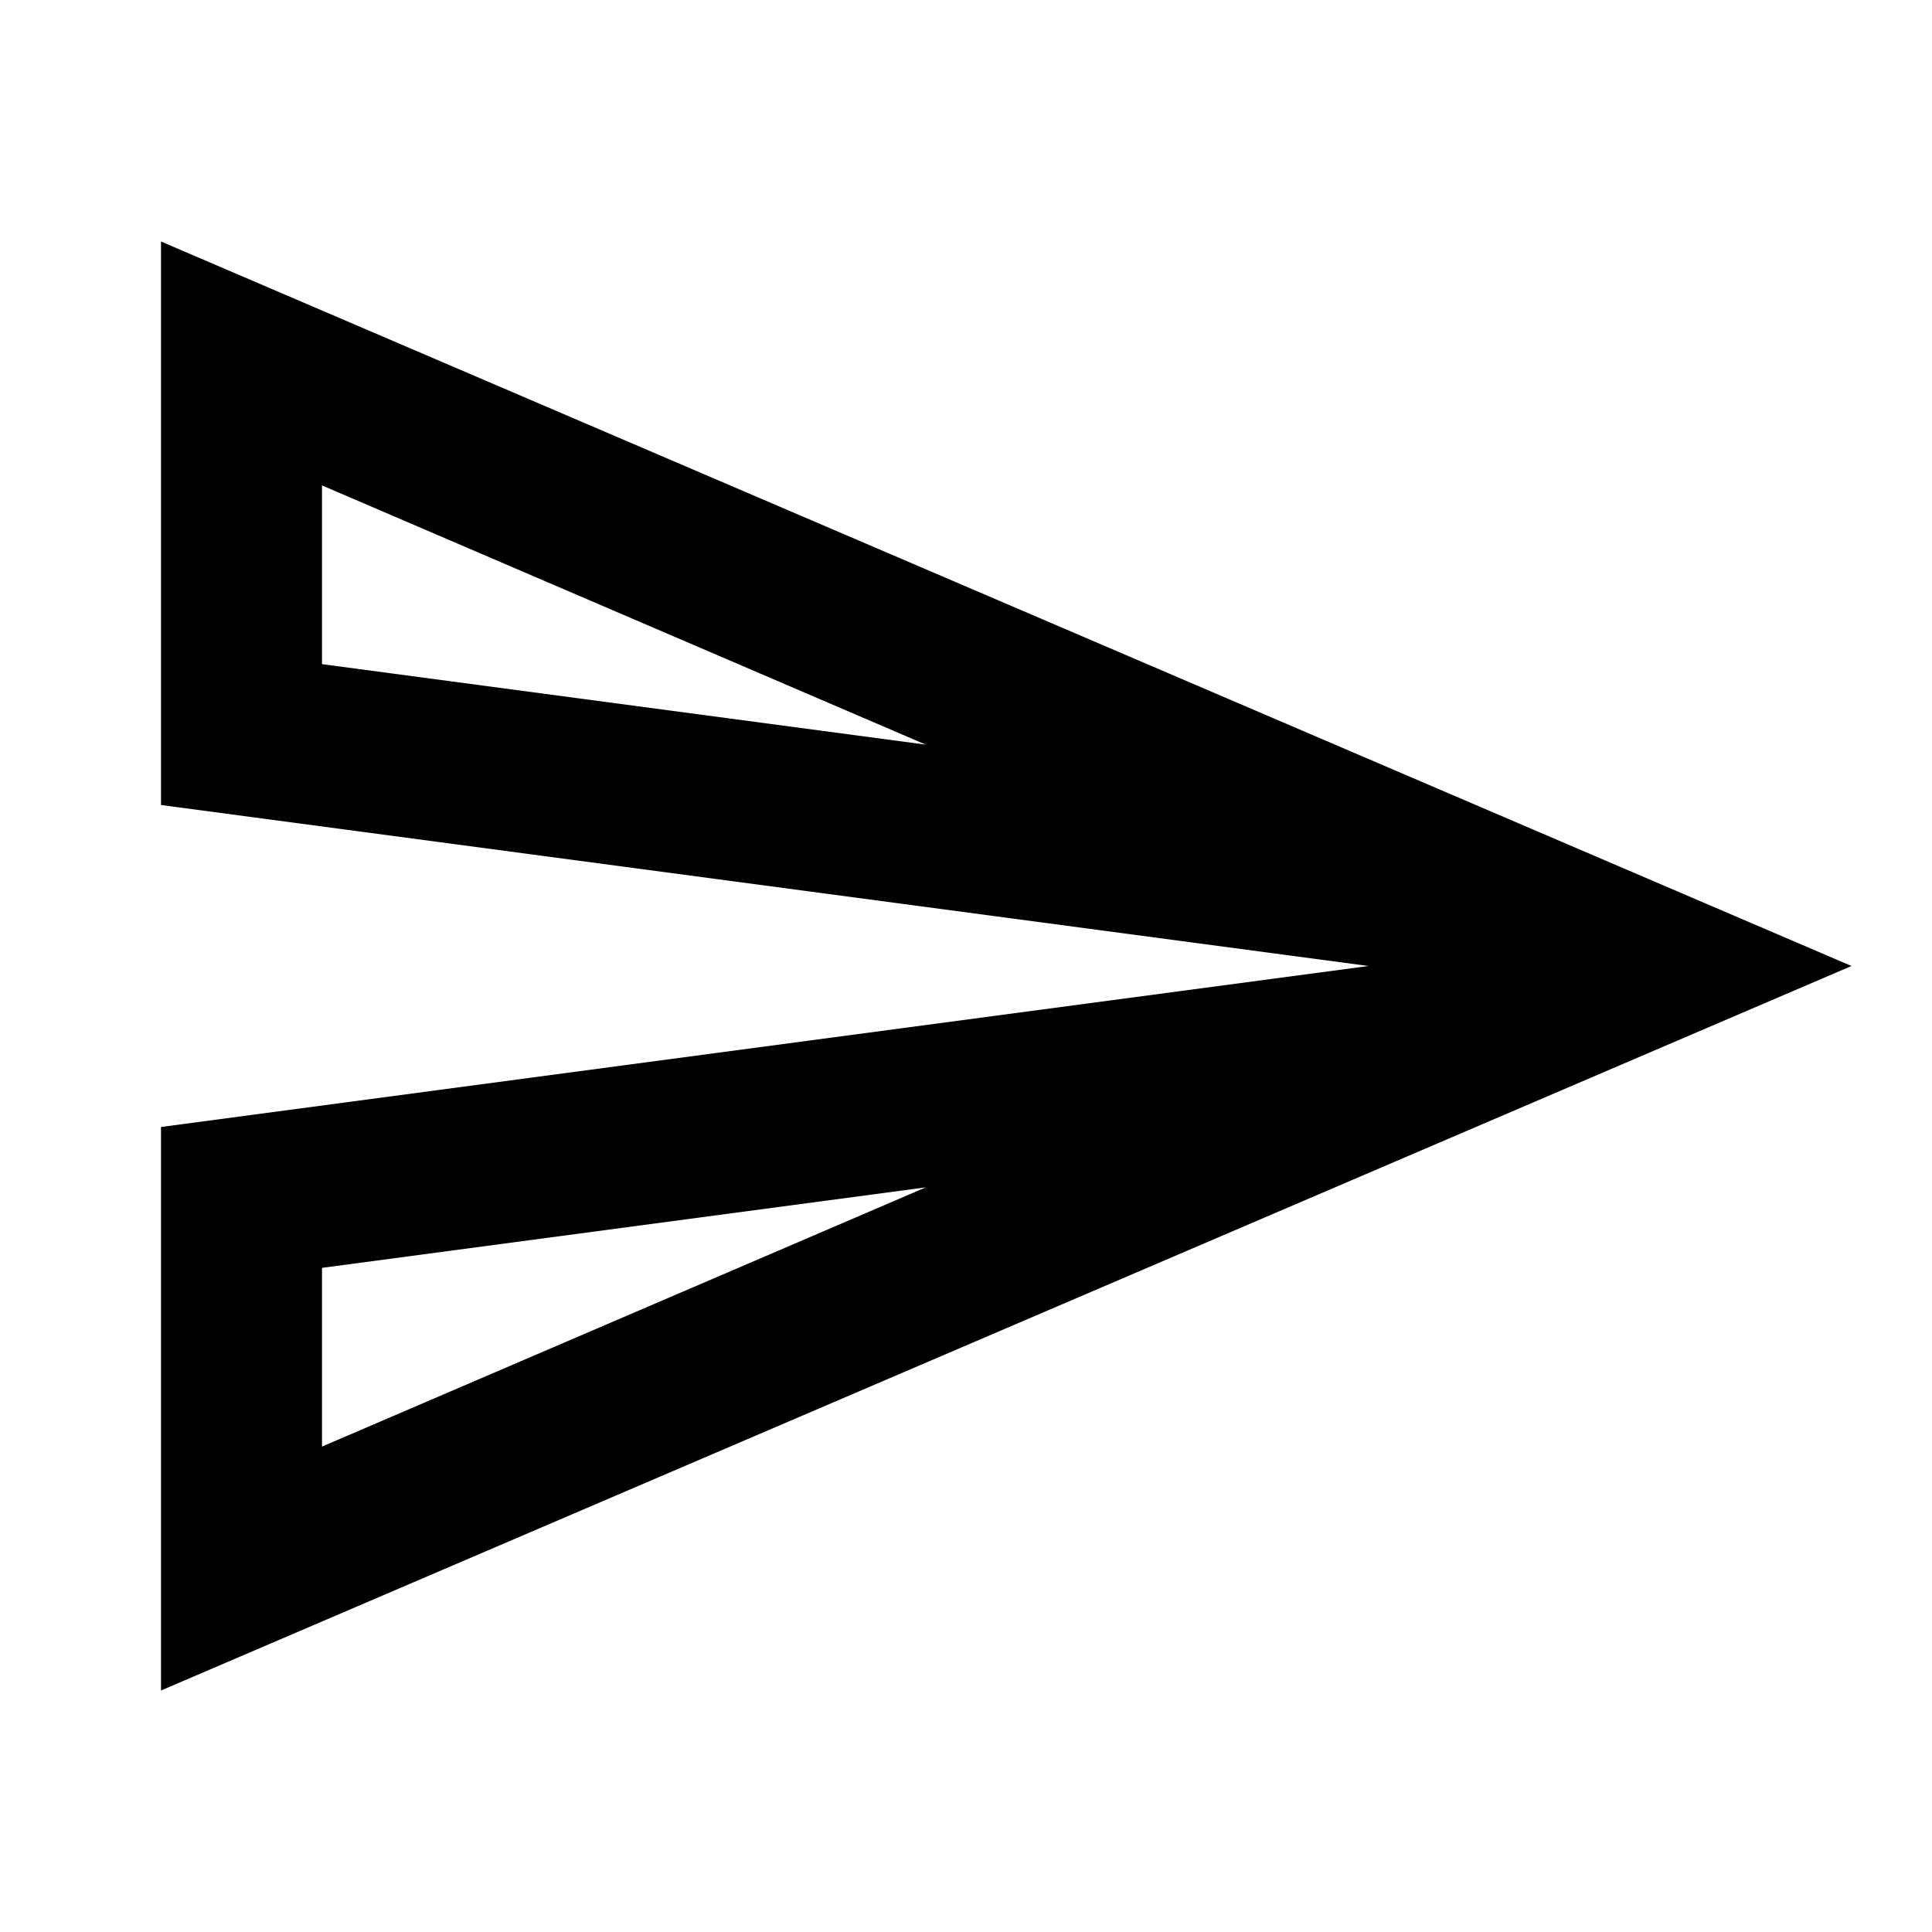
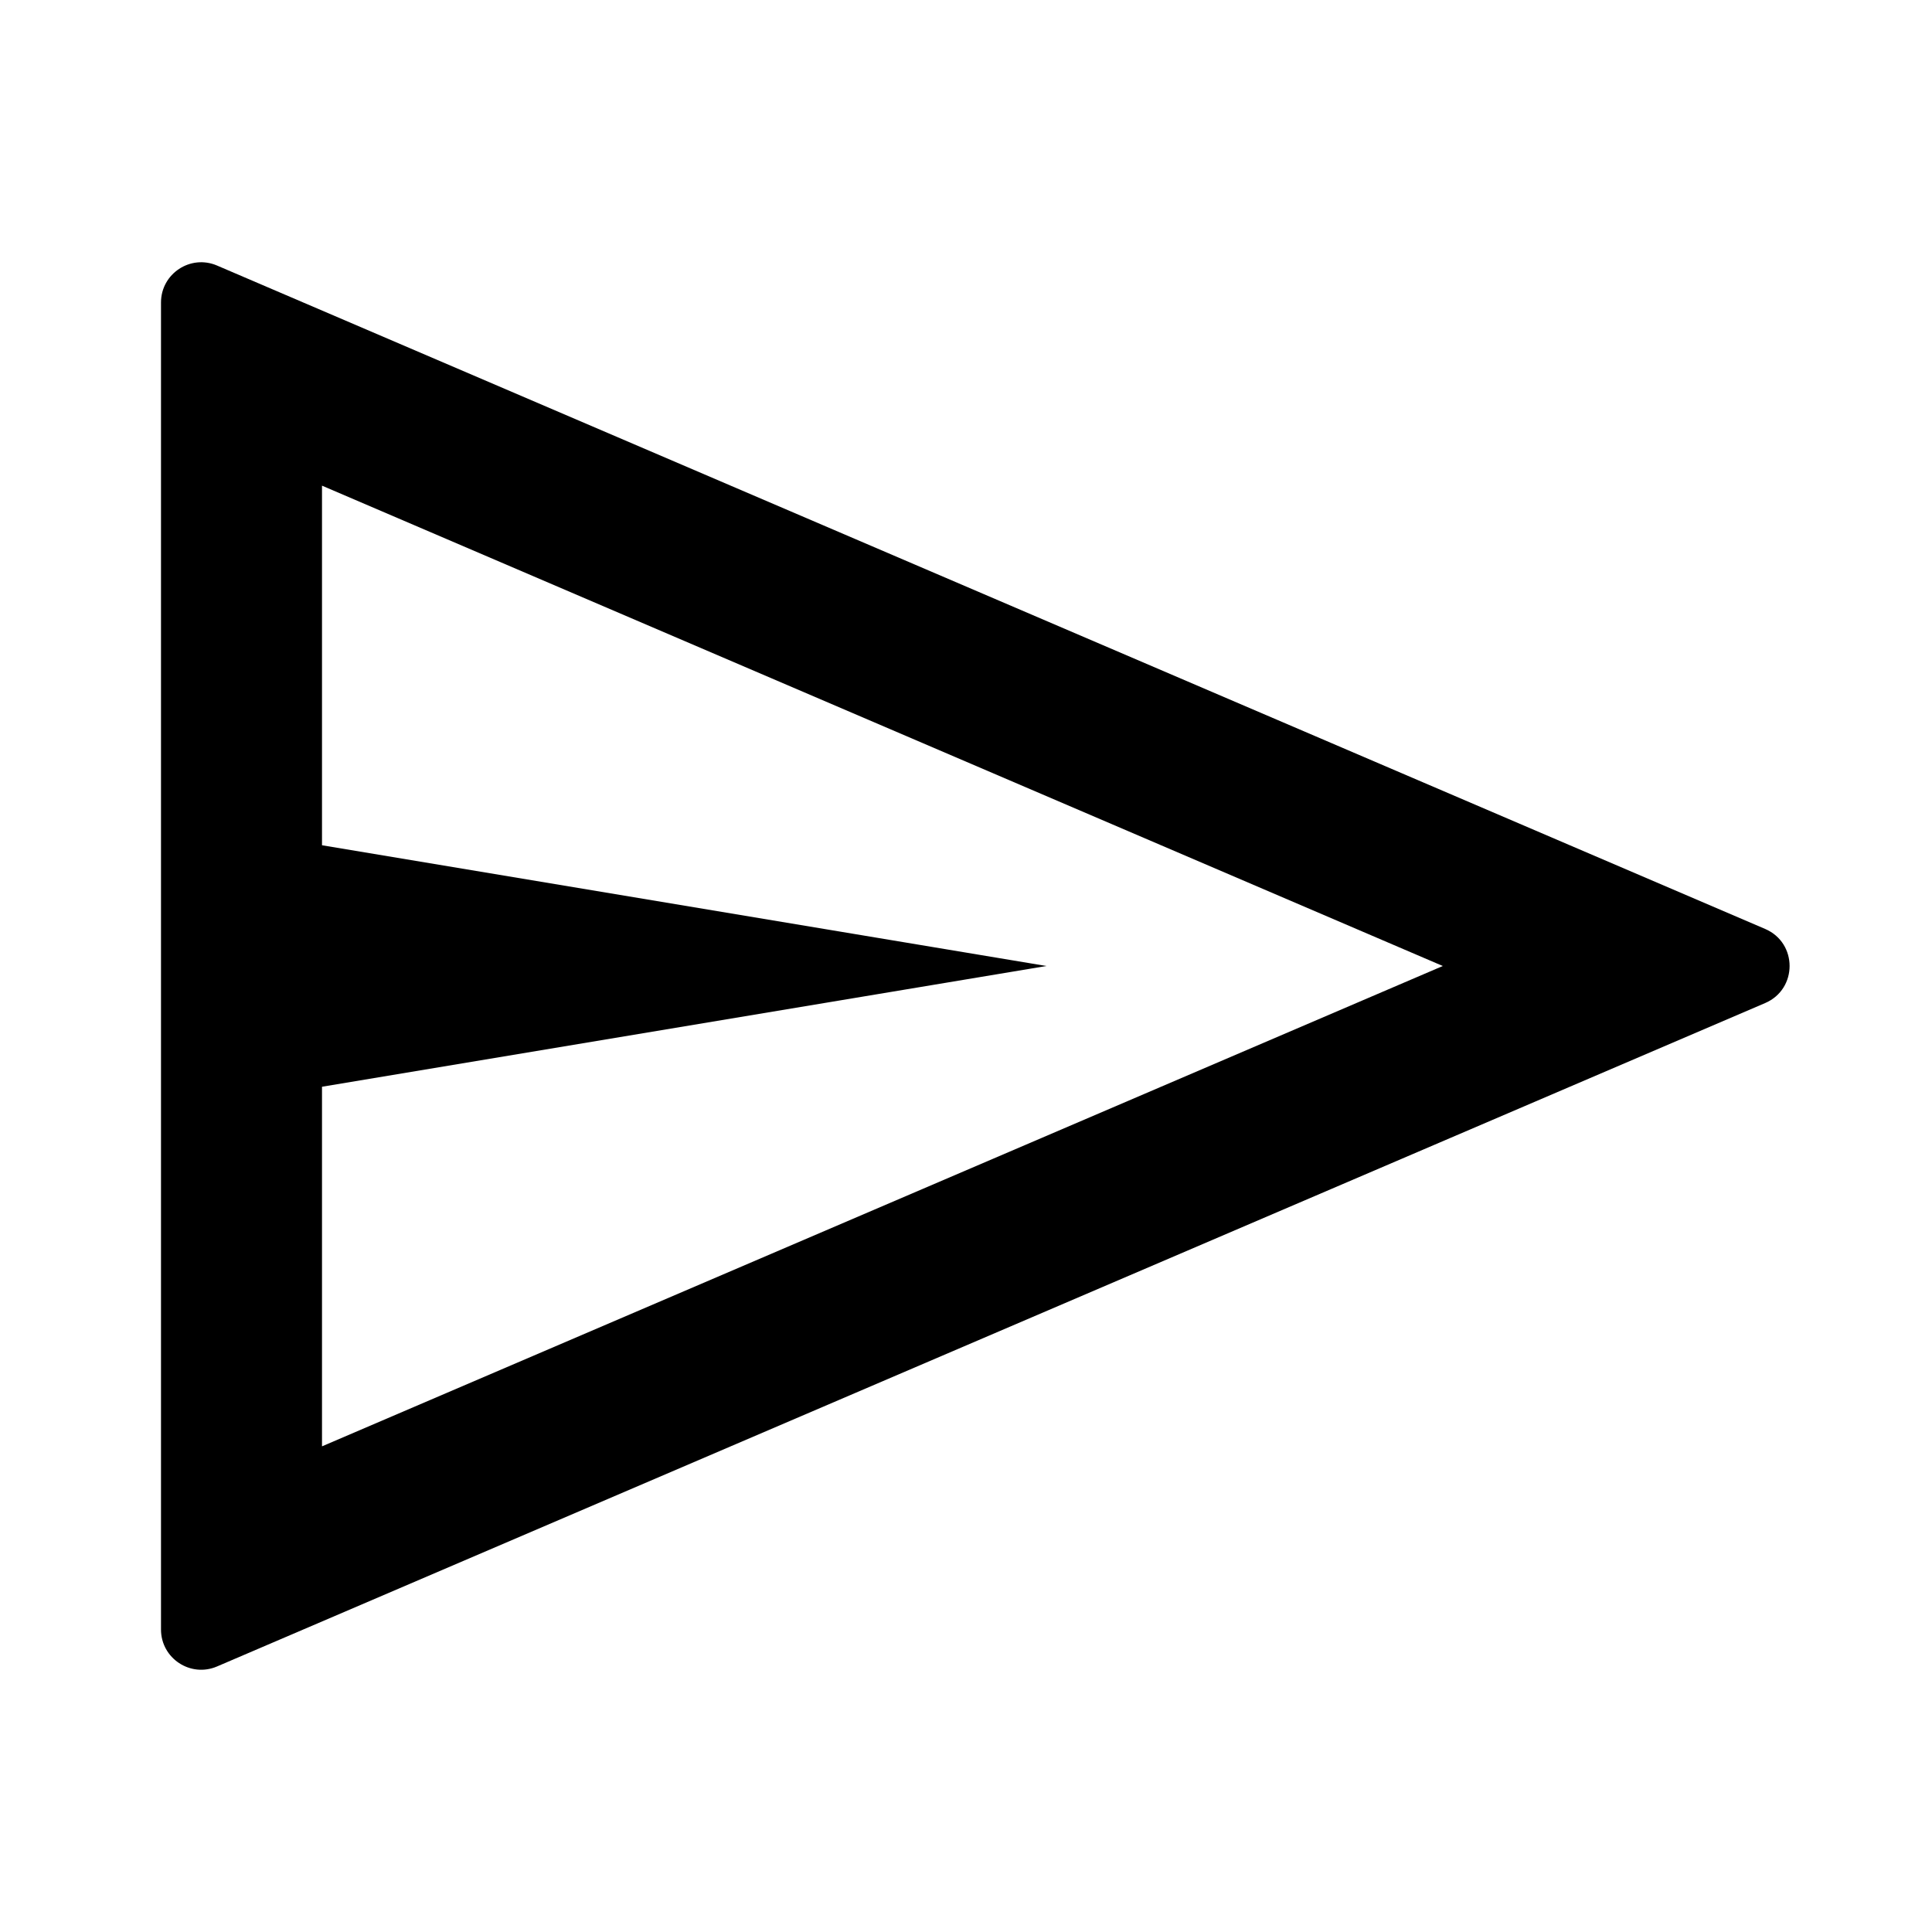
<svg xmlns="http://www.w3.org/2000/svg" version="1.1" width="24" height="24" viewBox="0 0 24 24">
-   <path d="M4 6.03L11.5 9.25L4 8.25L4 6.03M11.5 14.75L4 17.97V15.75L11.5 14.75M2 3L2 10L17 12L2 14L2 21L23 12L2 3Z" />
+   <path d="M2.697 3.299C2.367 3.157 2 3.399 2 3.758V11.539V12.461V20.242C2 20.601 2.367 20.843 2.697 20.701L21.928 12.46C22.332 12.286 22.332 11.714 21.928 11.54L2.697 3.299ZM4 13.5L13 12L4 10.5V6.033L17.923 12L4 17.967V13.5Z" />
</svg>
